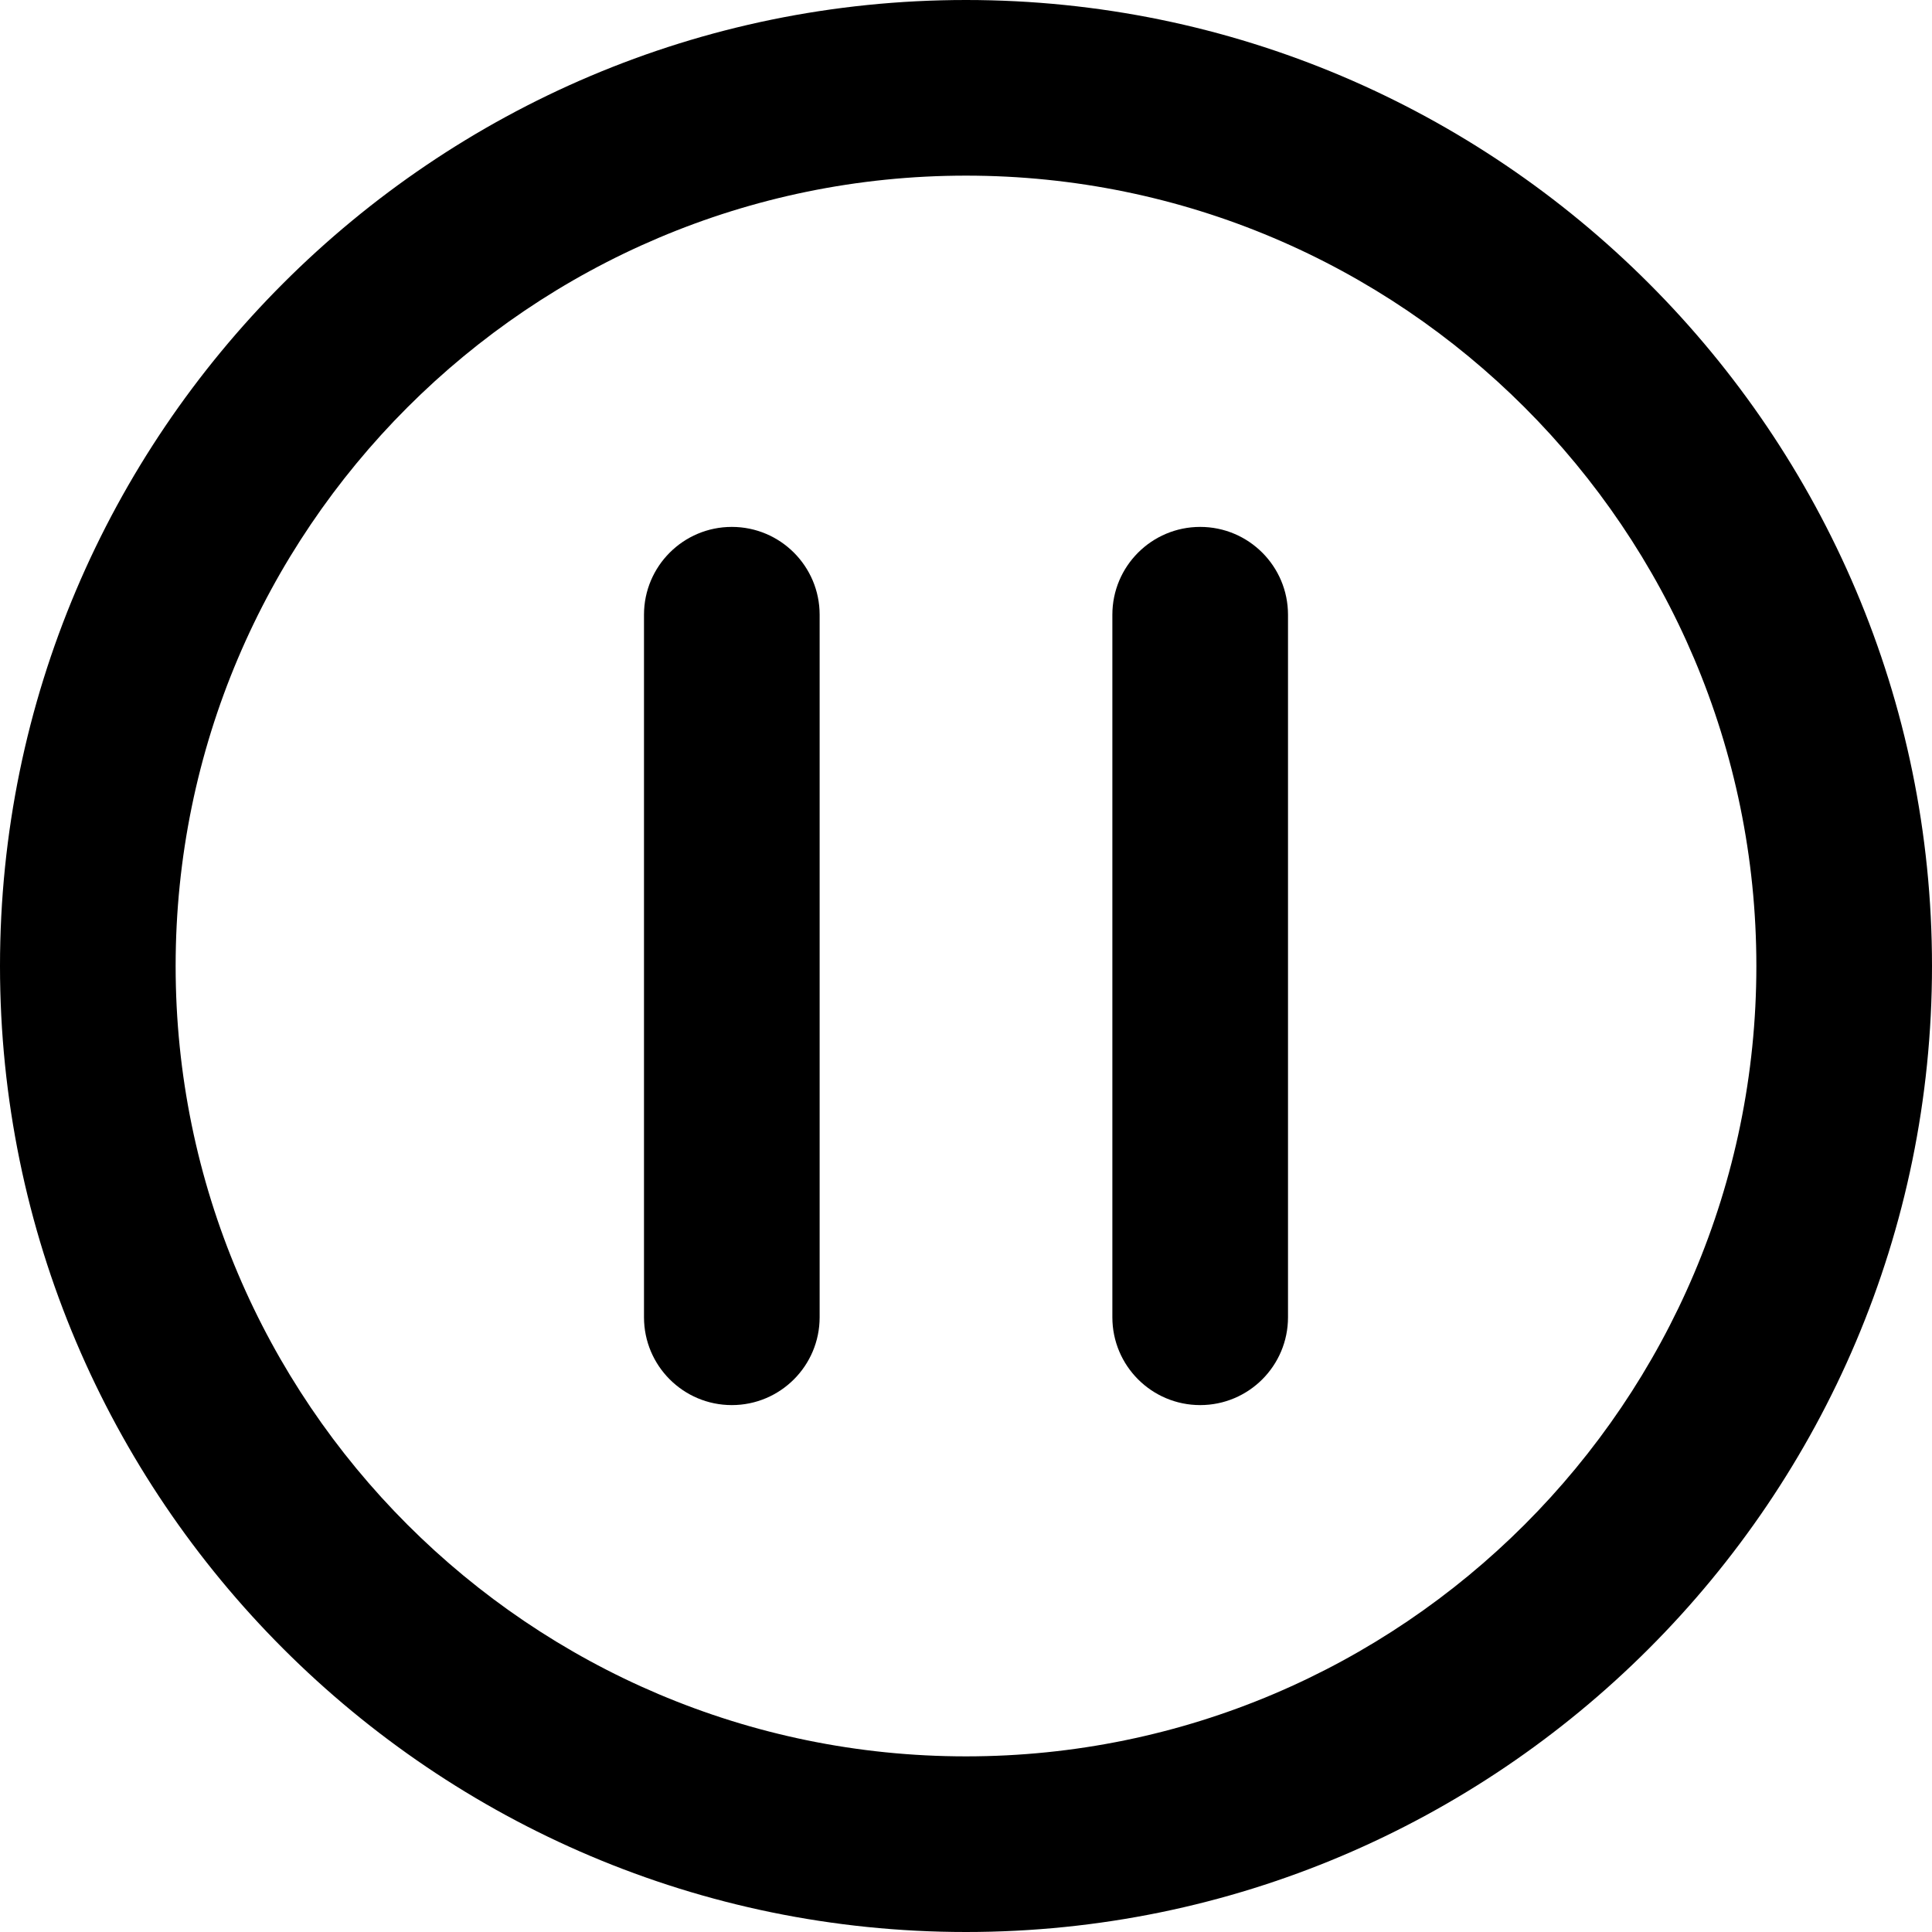
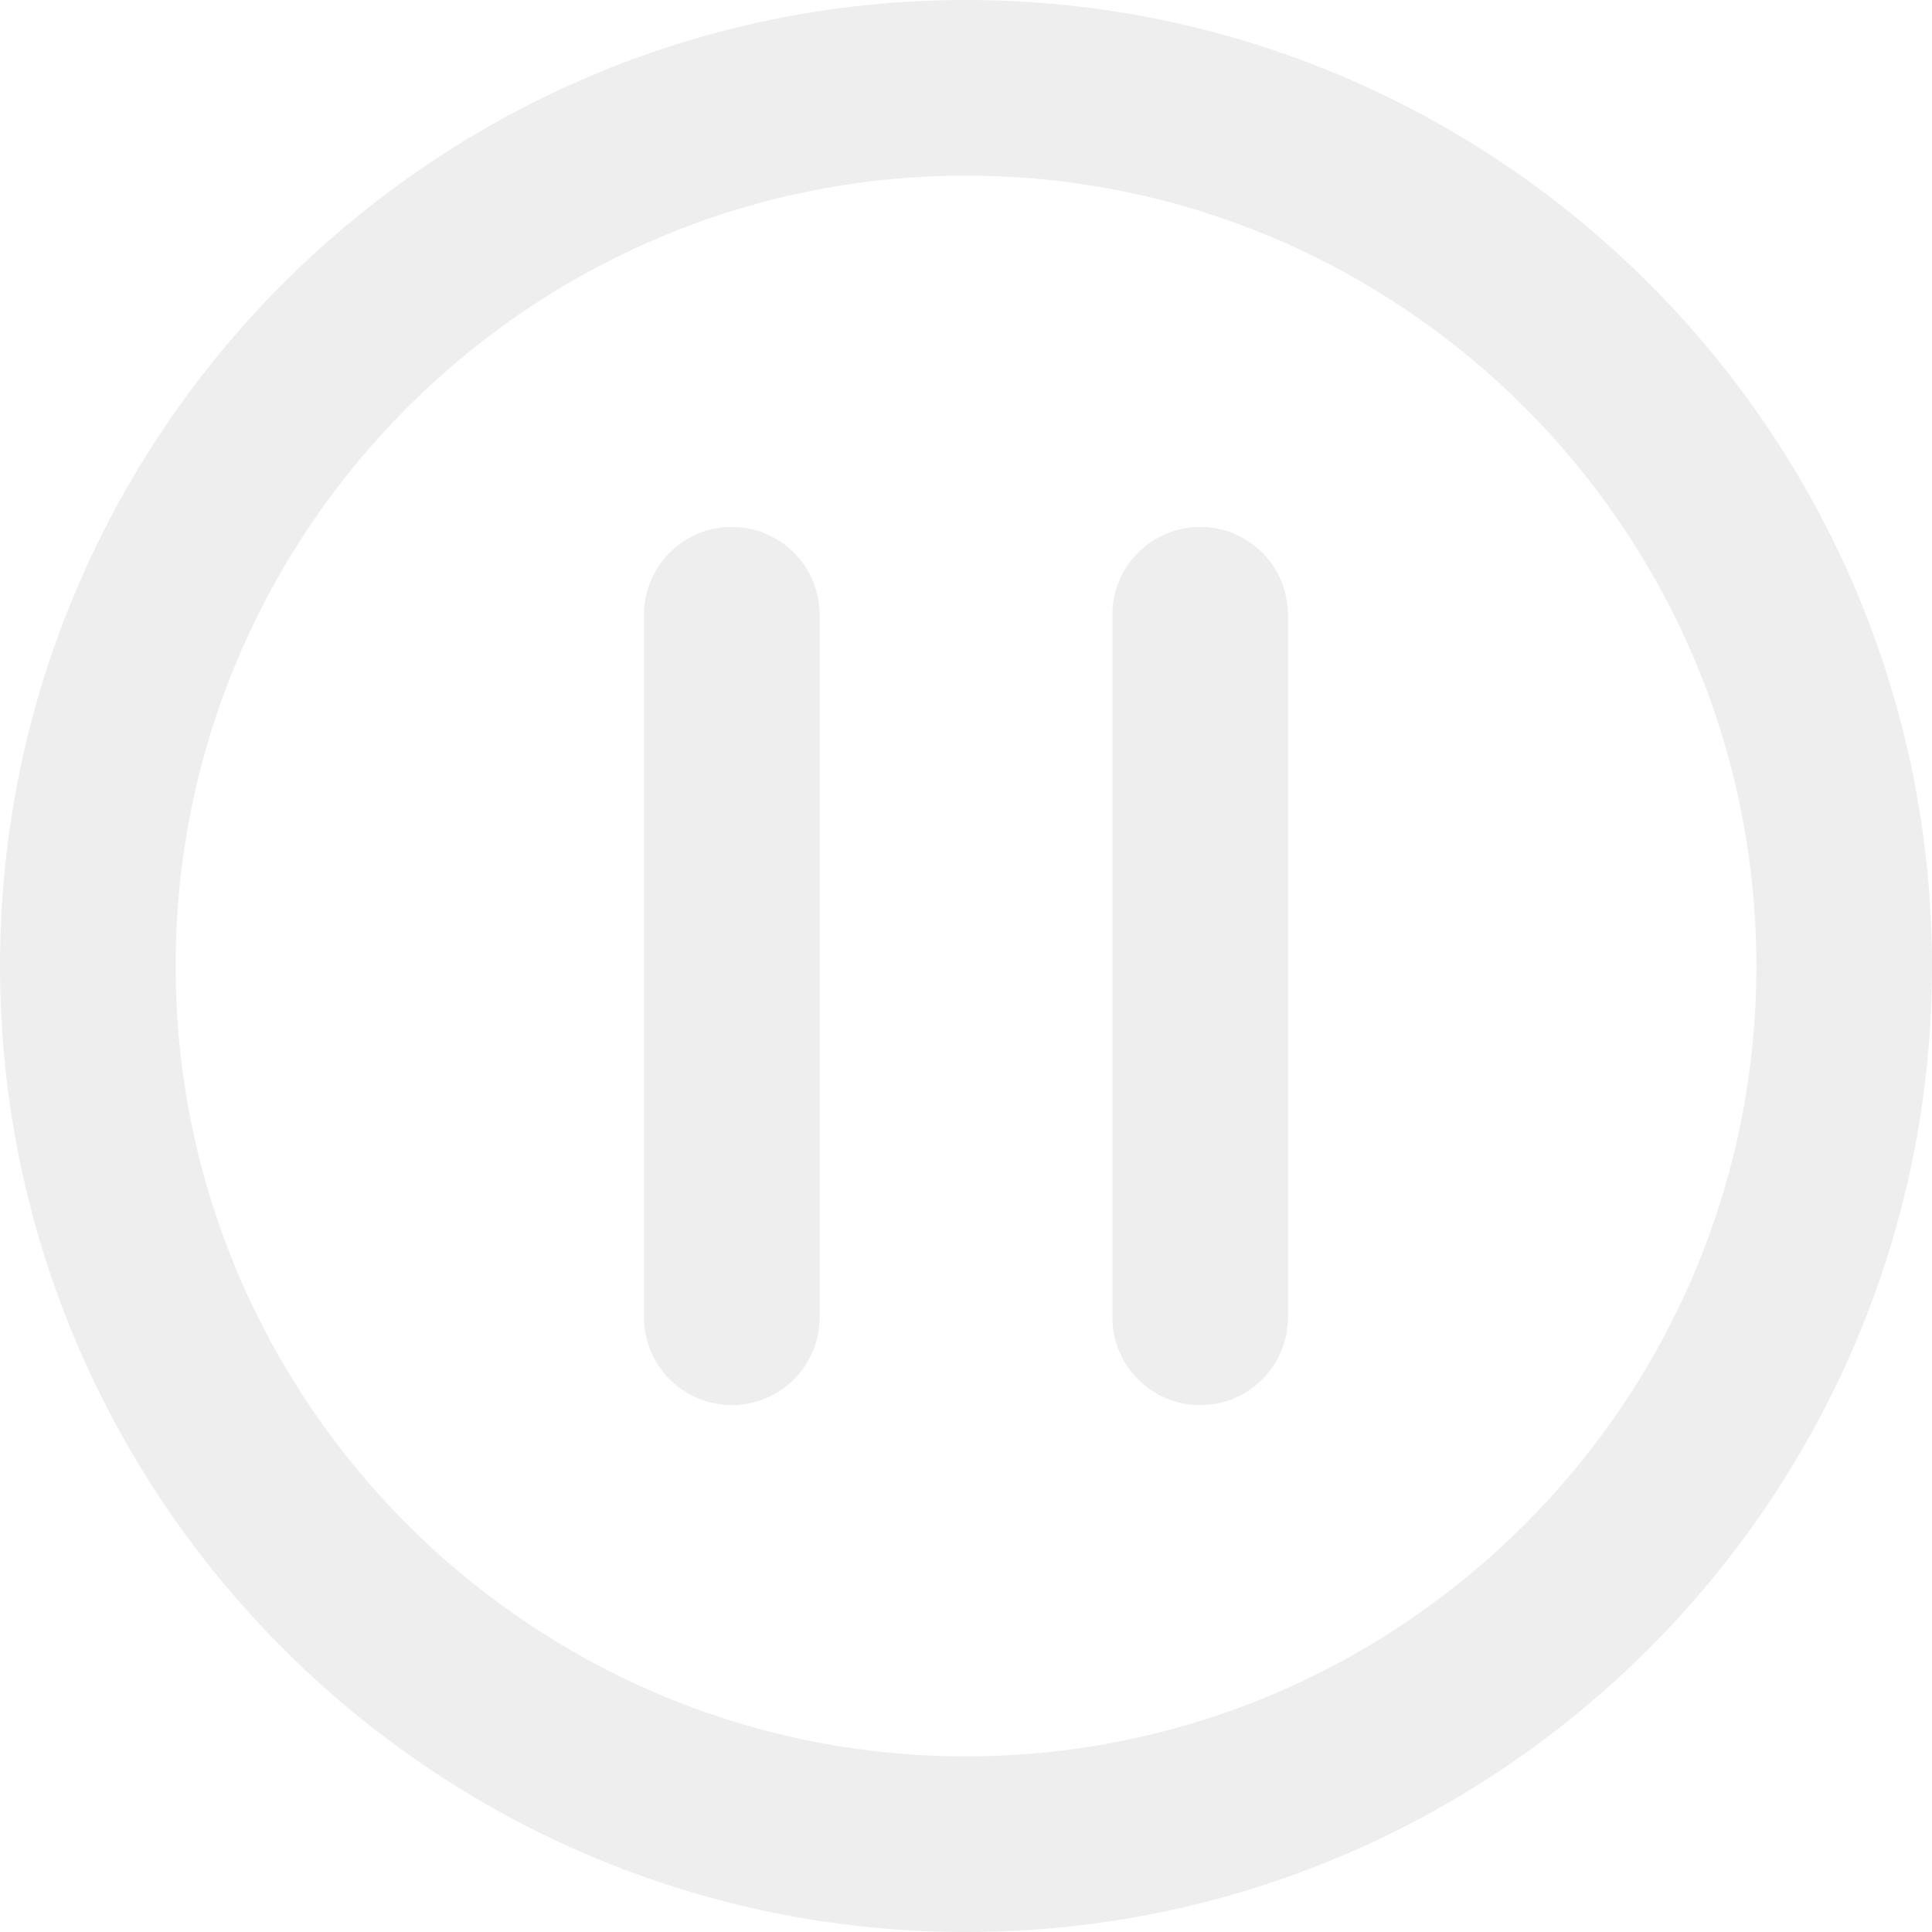
<svg xmlns="http://www.w3.org/2000/svg" version="1.1" id="Capa_1" x="0px" y="0px" viewBox="0 0 512 512" style="enable-background:new 0 0 512 512;" xml:space="preserve">
  <g>
    <g>
-       <path d="M256,0C114.842,0,0,114.842,0,256s114.842,256,256,256s256-114.842,256-256S397.158,0,256,0z M256,465.455    c-115.493,0-209.455-93.961-209.455-209.455S140.507,46.545,256,46.545S465.455,140.507,465.455,256S371.493,465.455,256,465.455z    " />
+       <path d="M256,0C114.842,0,0,114.842,0,256s114.842,256,256,256s256-114.842,256-256S397.158,0,256,0z M256,465.455    c-115.493,0-209.455-93.961-209.455-209.455S140.507,46.545,256,46.545S465.455,140.507,465.455,256S371.493,465.455,256,465.455z    " fill="#eeeeee" />
    </g>
  </g>
  <g>
    <g>
-       <path d="M318.061,139.636c-12.853,0-23.273,10.42-23.273,23.273v186.182c0,12.853,10.42,23.273,23.273,23.273    c12.853,0,23.273-10.42,23.273-23.273V162.909C341.333,150.056,330.913,139.636,318.061,139.636z" />
+       <path d="M318.061,139.636c-12.853,0-23.273,10.42-23.273,23.273v186.182c0,12.853,10.42,23.273,23.273,23.273    c12.853,0,23.273-10.42,23.273-23.273V162.909C341.333,150.056,330.913,139.636,318.061,139.636z" fill="#eeeeee" />
    </g>
  </g>
  <g>
    <g>
-       <path d="M193.939,139.636c-12.853,0-23.273,10.42-23.273,23.273v186.182c0,12.853,10.42,23.273,23.273,23.273    c12.853,0,23.273-10.42,23.273-23.273V162.909C217.212,150.056,206.792,139.636,193.939,139.636z" />
+       <path d="M193.939,139.636c-12.853,0-23.273,10.42-23.273,23.273v186.182c0,12.853,10.42,23.273,23.273,23.273    c12.853,0,23.273-10.42,23.273-23.273V162.909C217.212,150.056,206.792,139.636,193.939,139.636z" fill="#eeeeee" />
    </g>
  </g>
  <g>
</g>
  <g>
</g>
  <g>
</g>
  <g>
</g>
  <g>
</g>
  <g>
</g>
  <g>
</g>
  <g>
</g>
  <g>
</g>
  <g>
</g>
  <g>
</g>
  <g>
</g>
  <g>
</g>
  <g>
</g>
  <g>
</g>
</svg>
